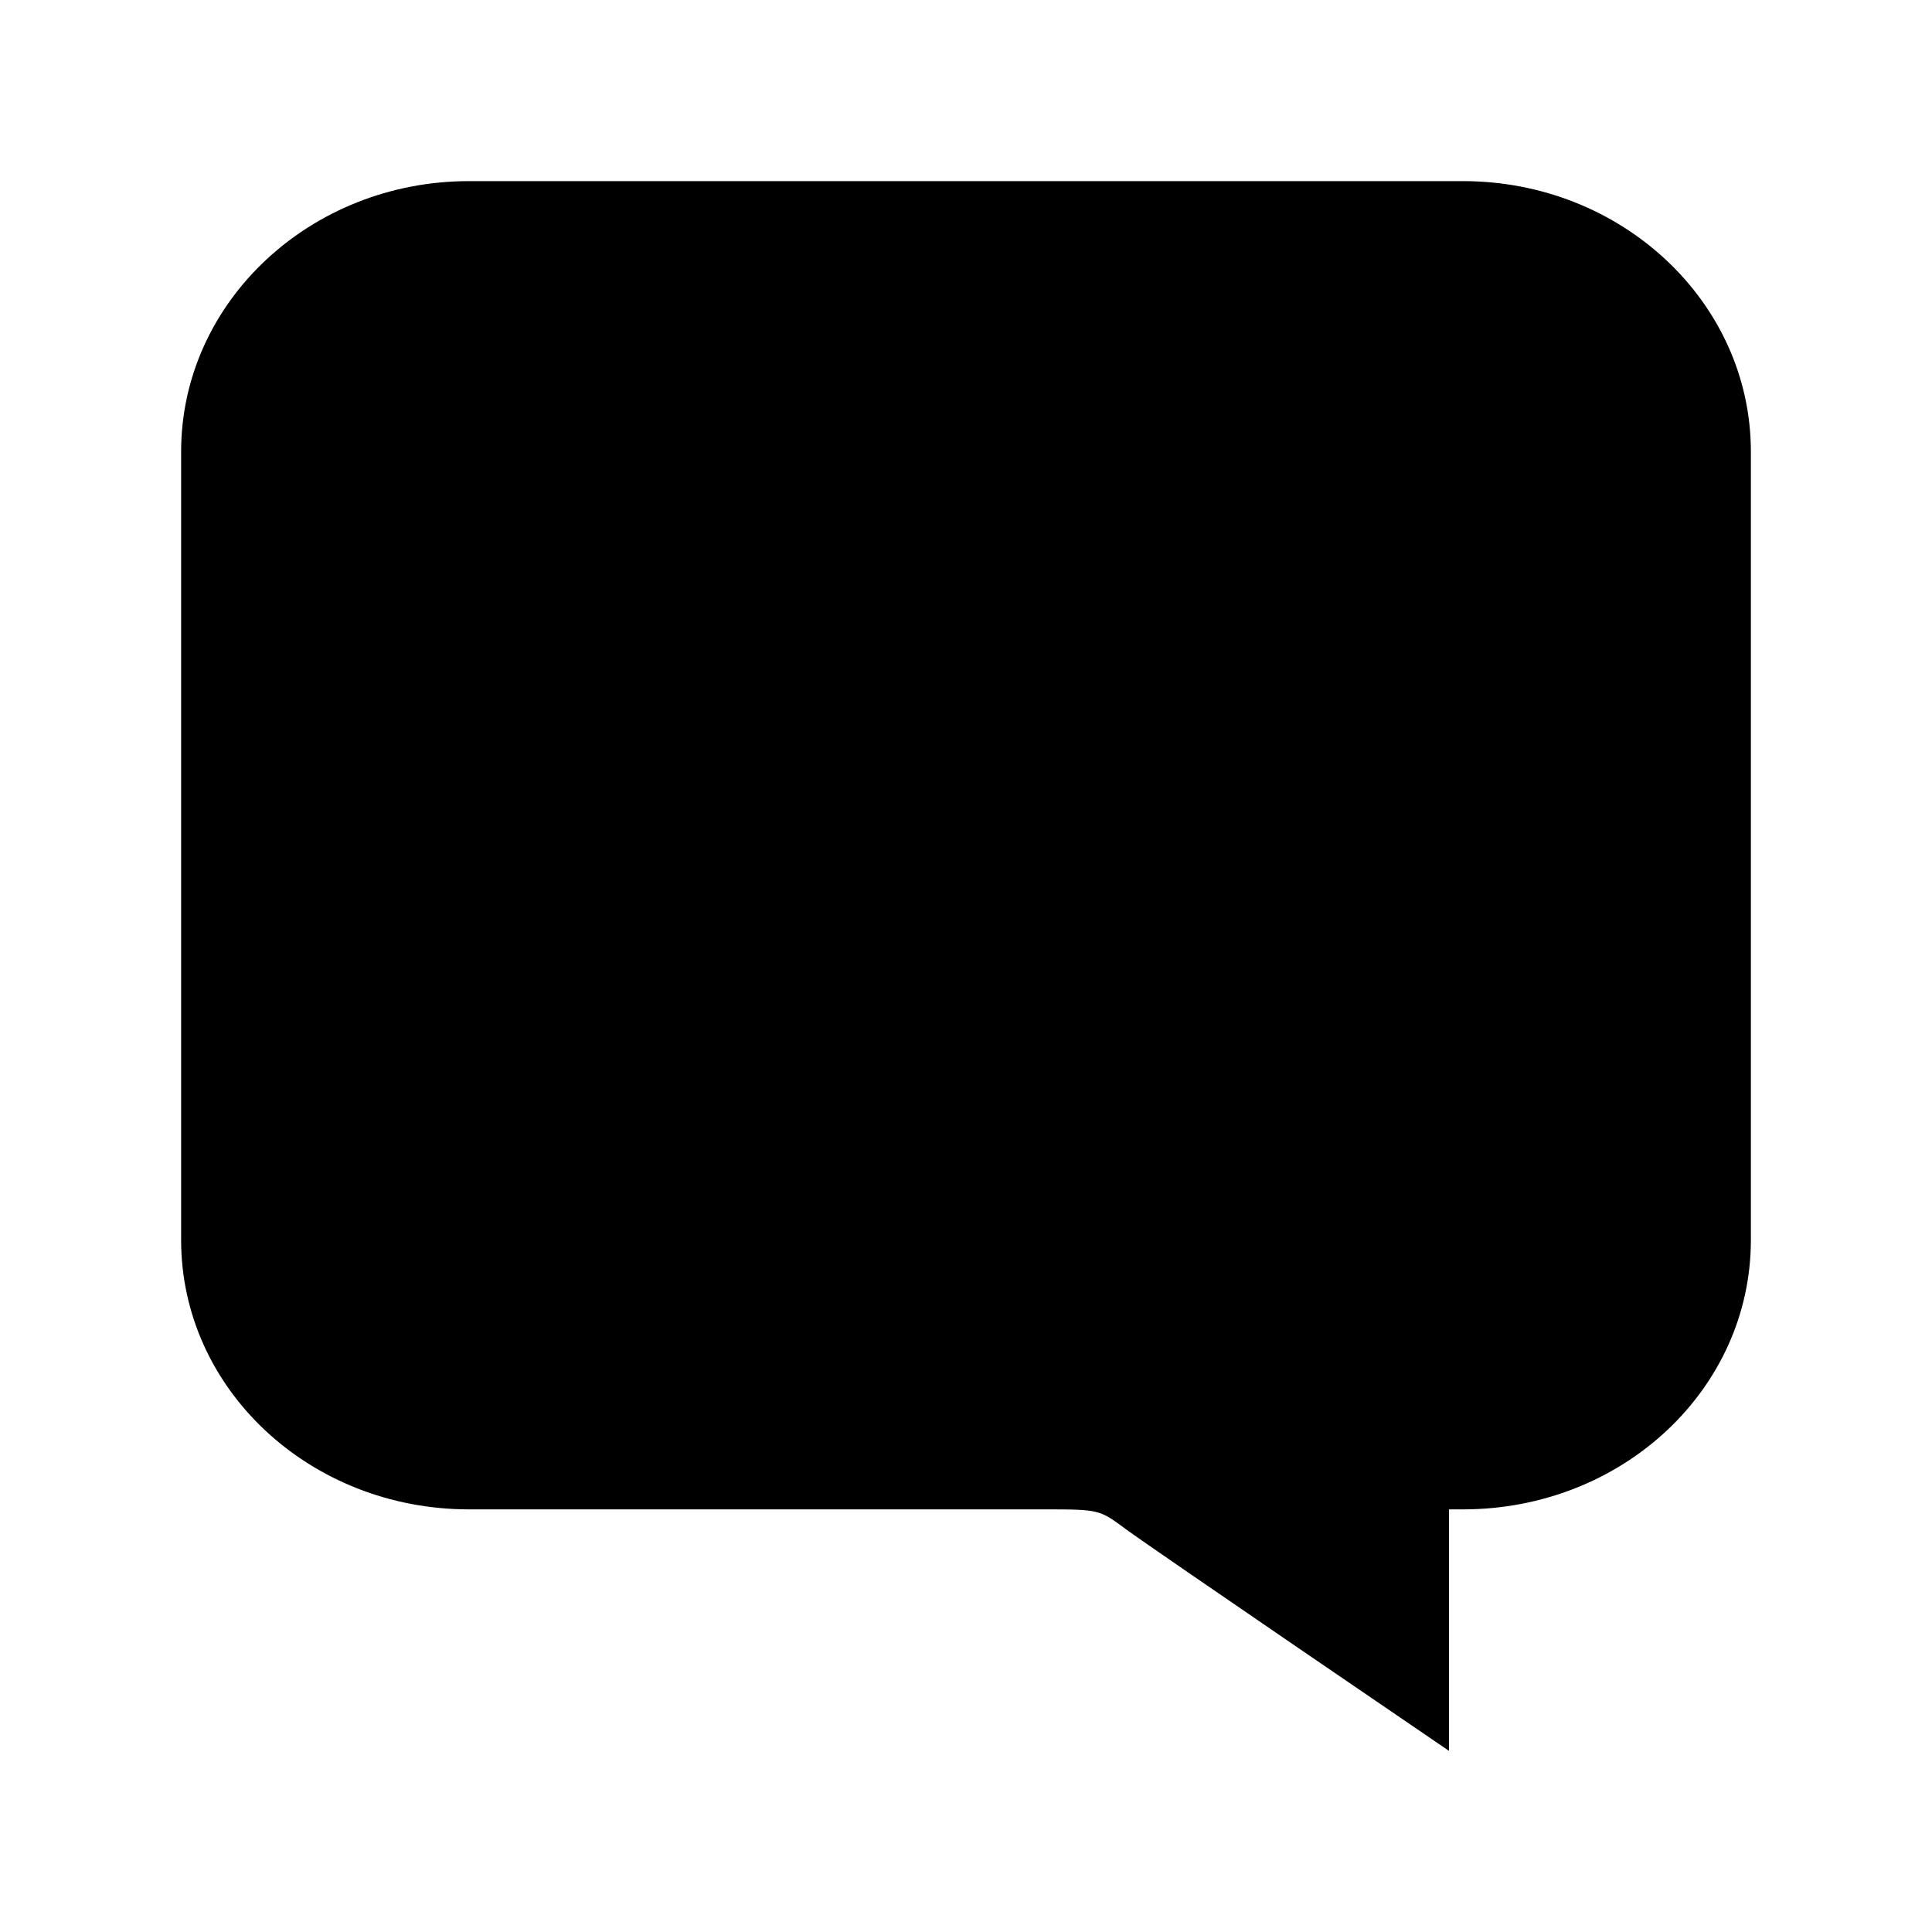
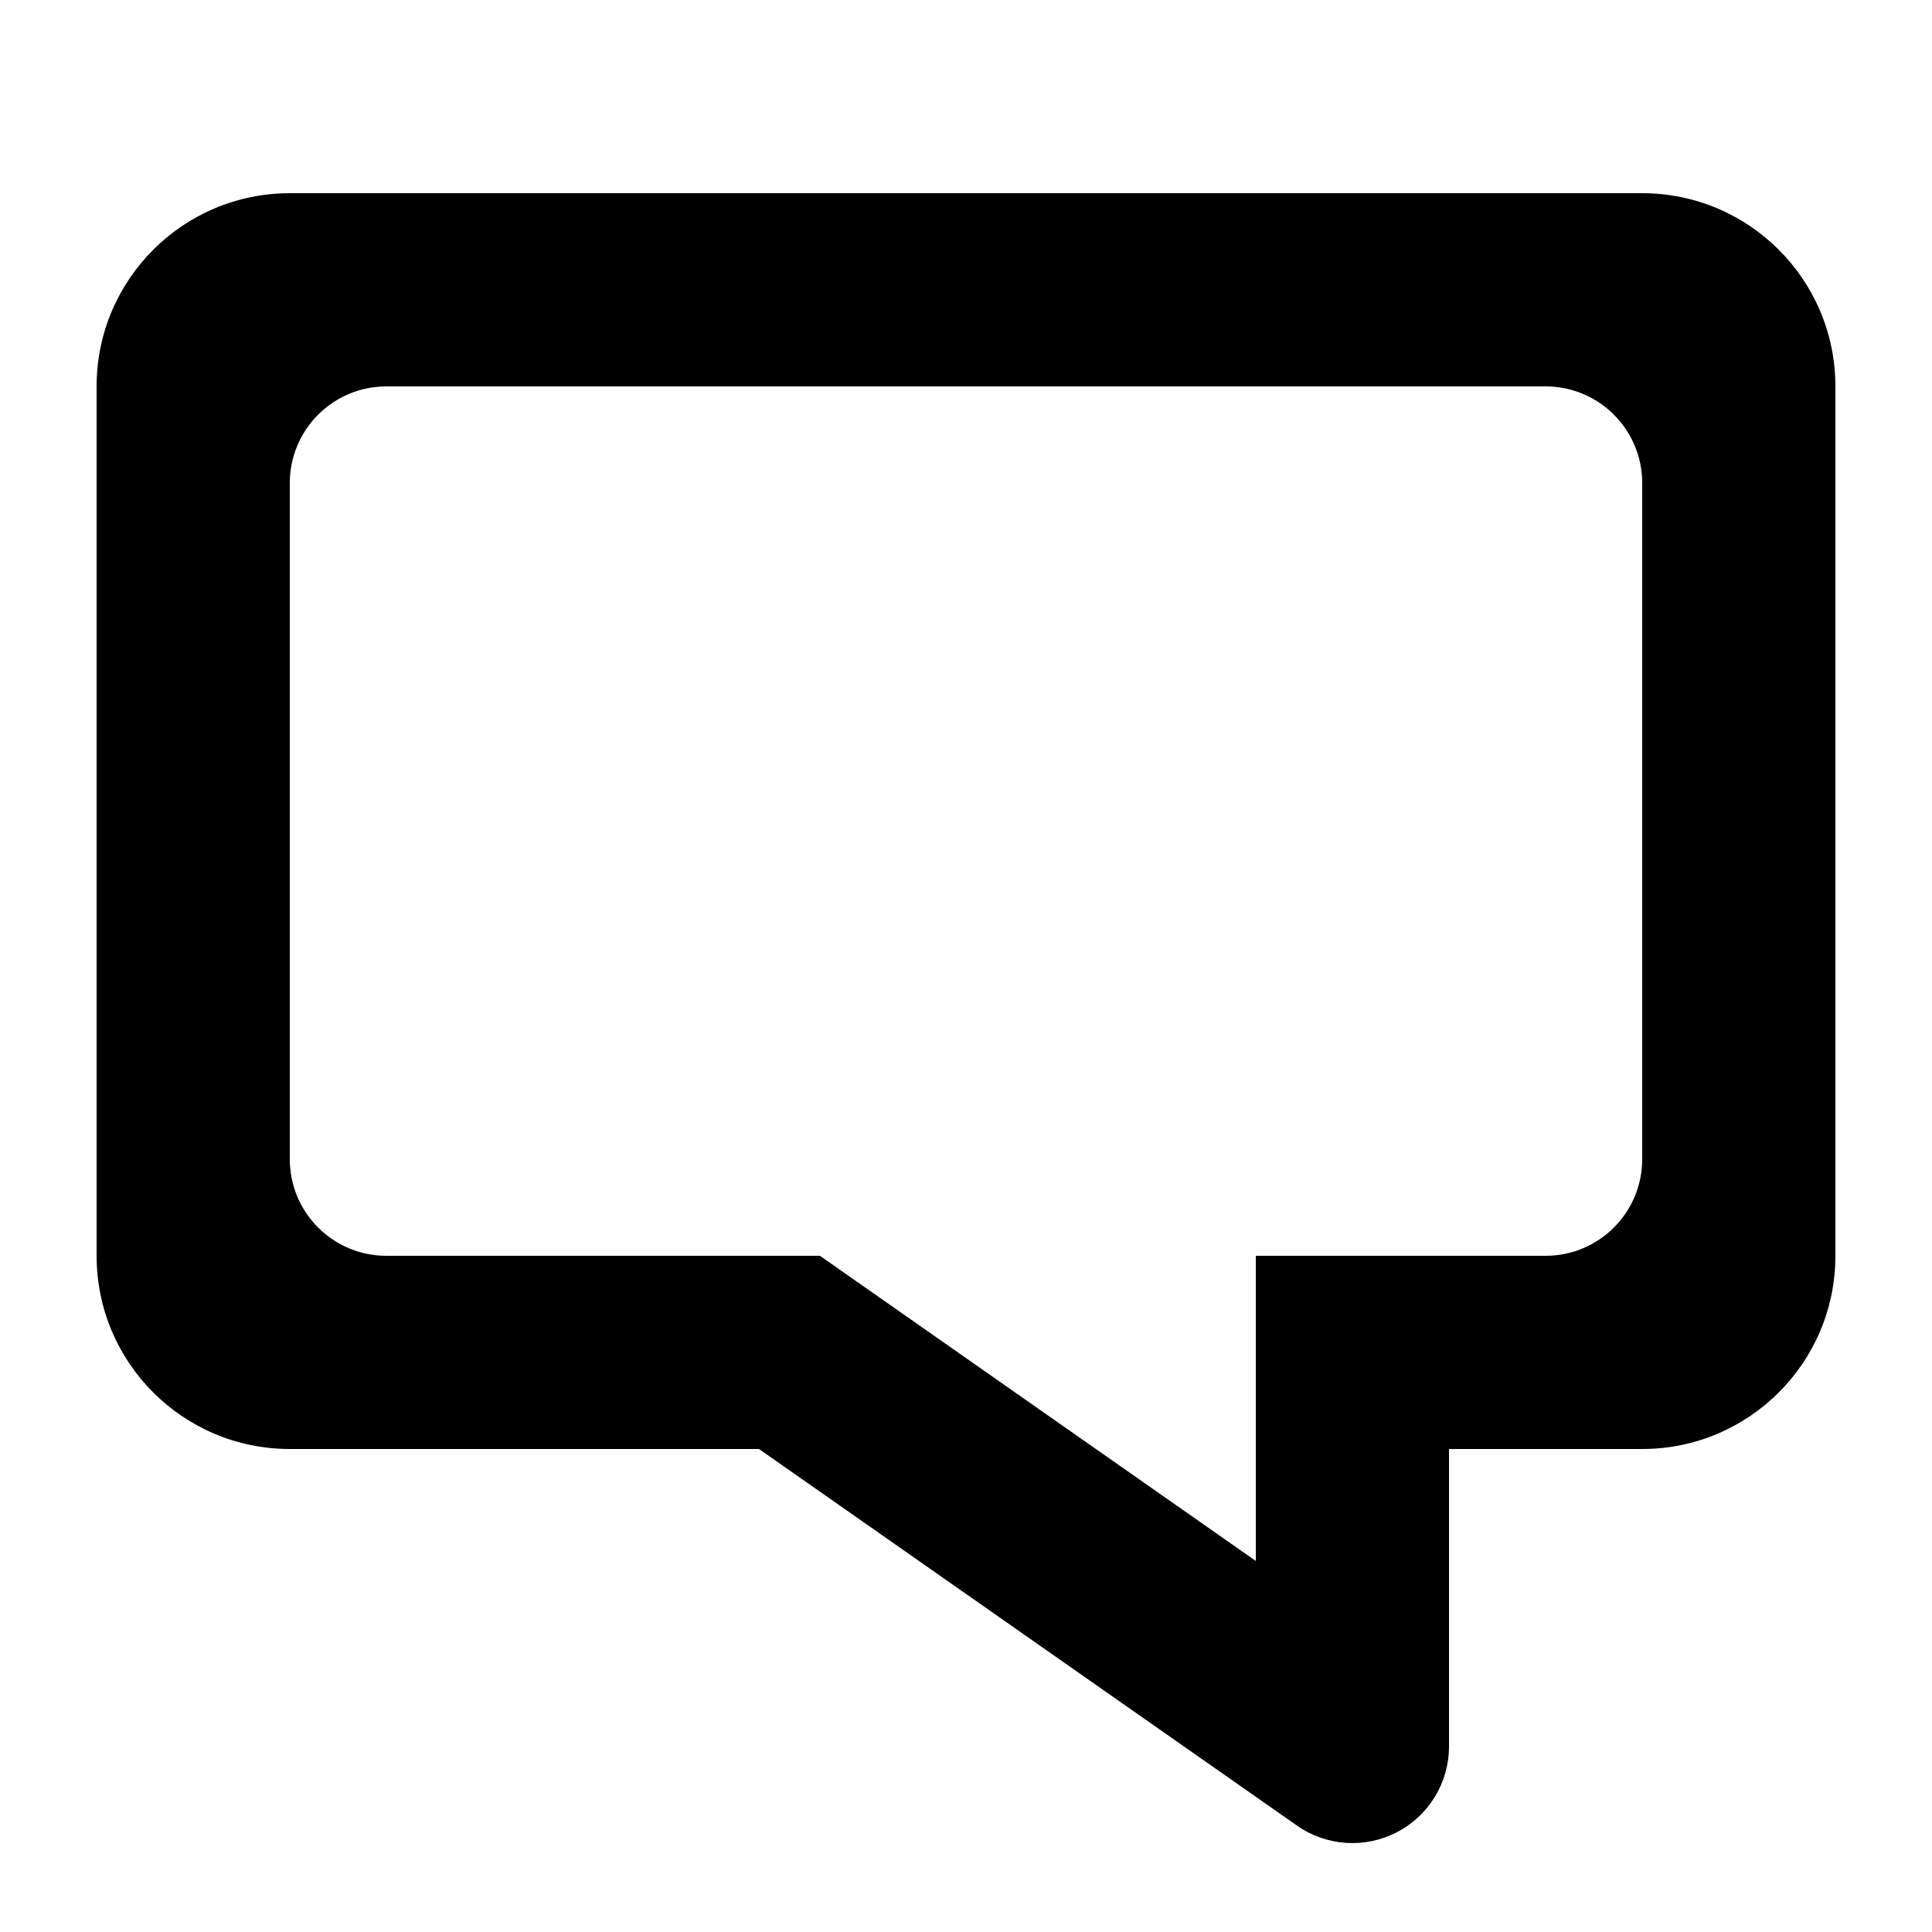
- <svg xmlns="http://www.w3.org/2000/svg" version="1.1" id="Layer_1" x="0px" y="0px" width="512px" height="512px" viewBox="0 0 512 512" xml:space="preserve">
-   <path d="M124.3,400H277c14.4,0,14.4,0.1,21.3,5.2S384,464,384,464v-64h3.7c42.2,0,76.3-31.8,76.3-71.4V119.7  c0-39.6-34.2-71.7-76.3-71.7H124.3C82.2,48,48,80.1,48,119.7v208.9C48,368.2,82.2,400,124.3,400z" />
+ <svg xmlns="http://www.w3.org/2000/svg" viewBox="0 0 20 20">
+   <path d="M13 13h3a1 1 0 0 0 1-1V5a1 1 0 0 0-1-1H4a1 1 0 0 0-1 1v7a1 1 0 0 0 1 1h4.488L13 16.159V13zm2 2v3.08a1 1 0 0 1-1.573.819L7.857 15H3a2 2 0 0 1-2-2V4a2 2 0 0 1 2-2h14a2 2 0 0 1 2 2v9a2 2 0 0 1-2 2h-2z" fill="#000" fill-rule="nonzero" />
</svg>
